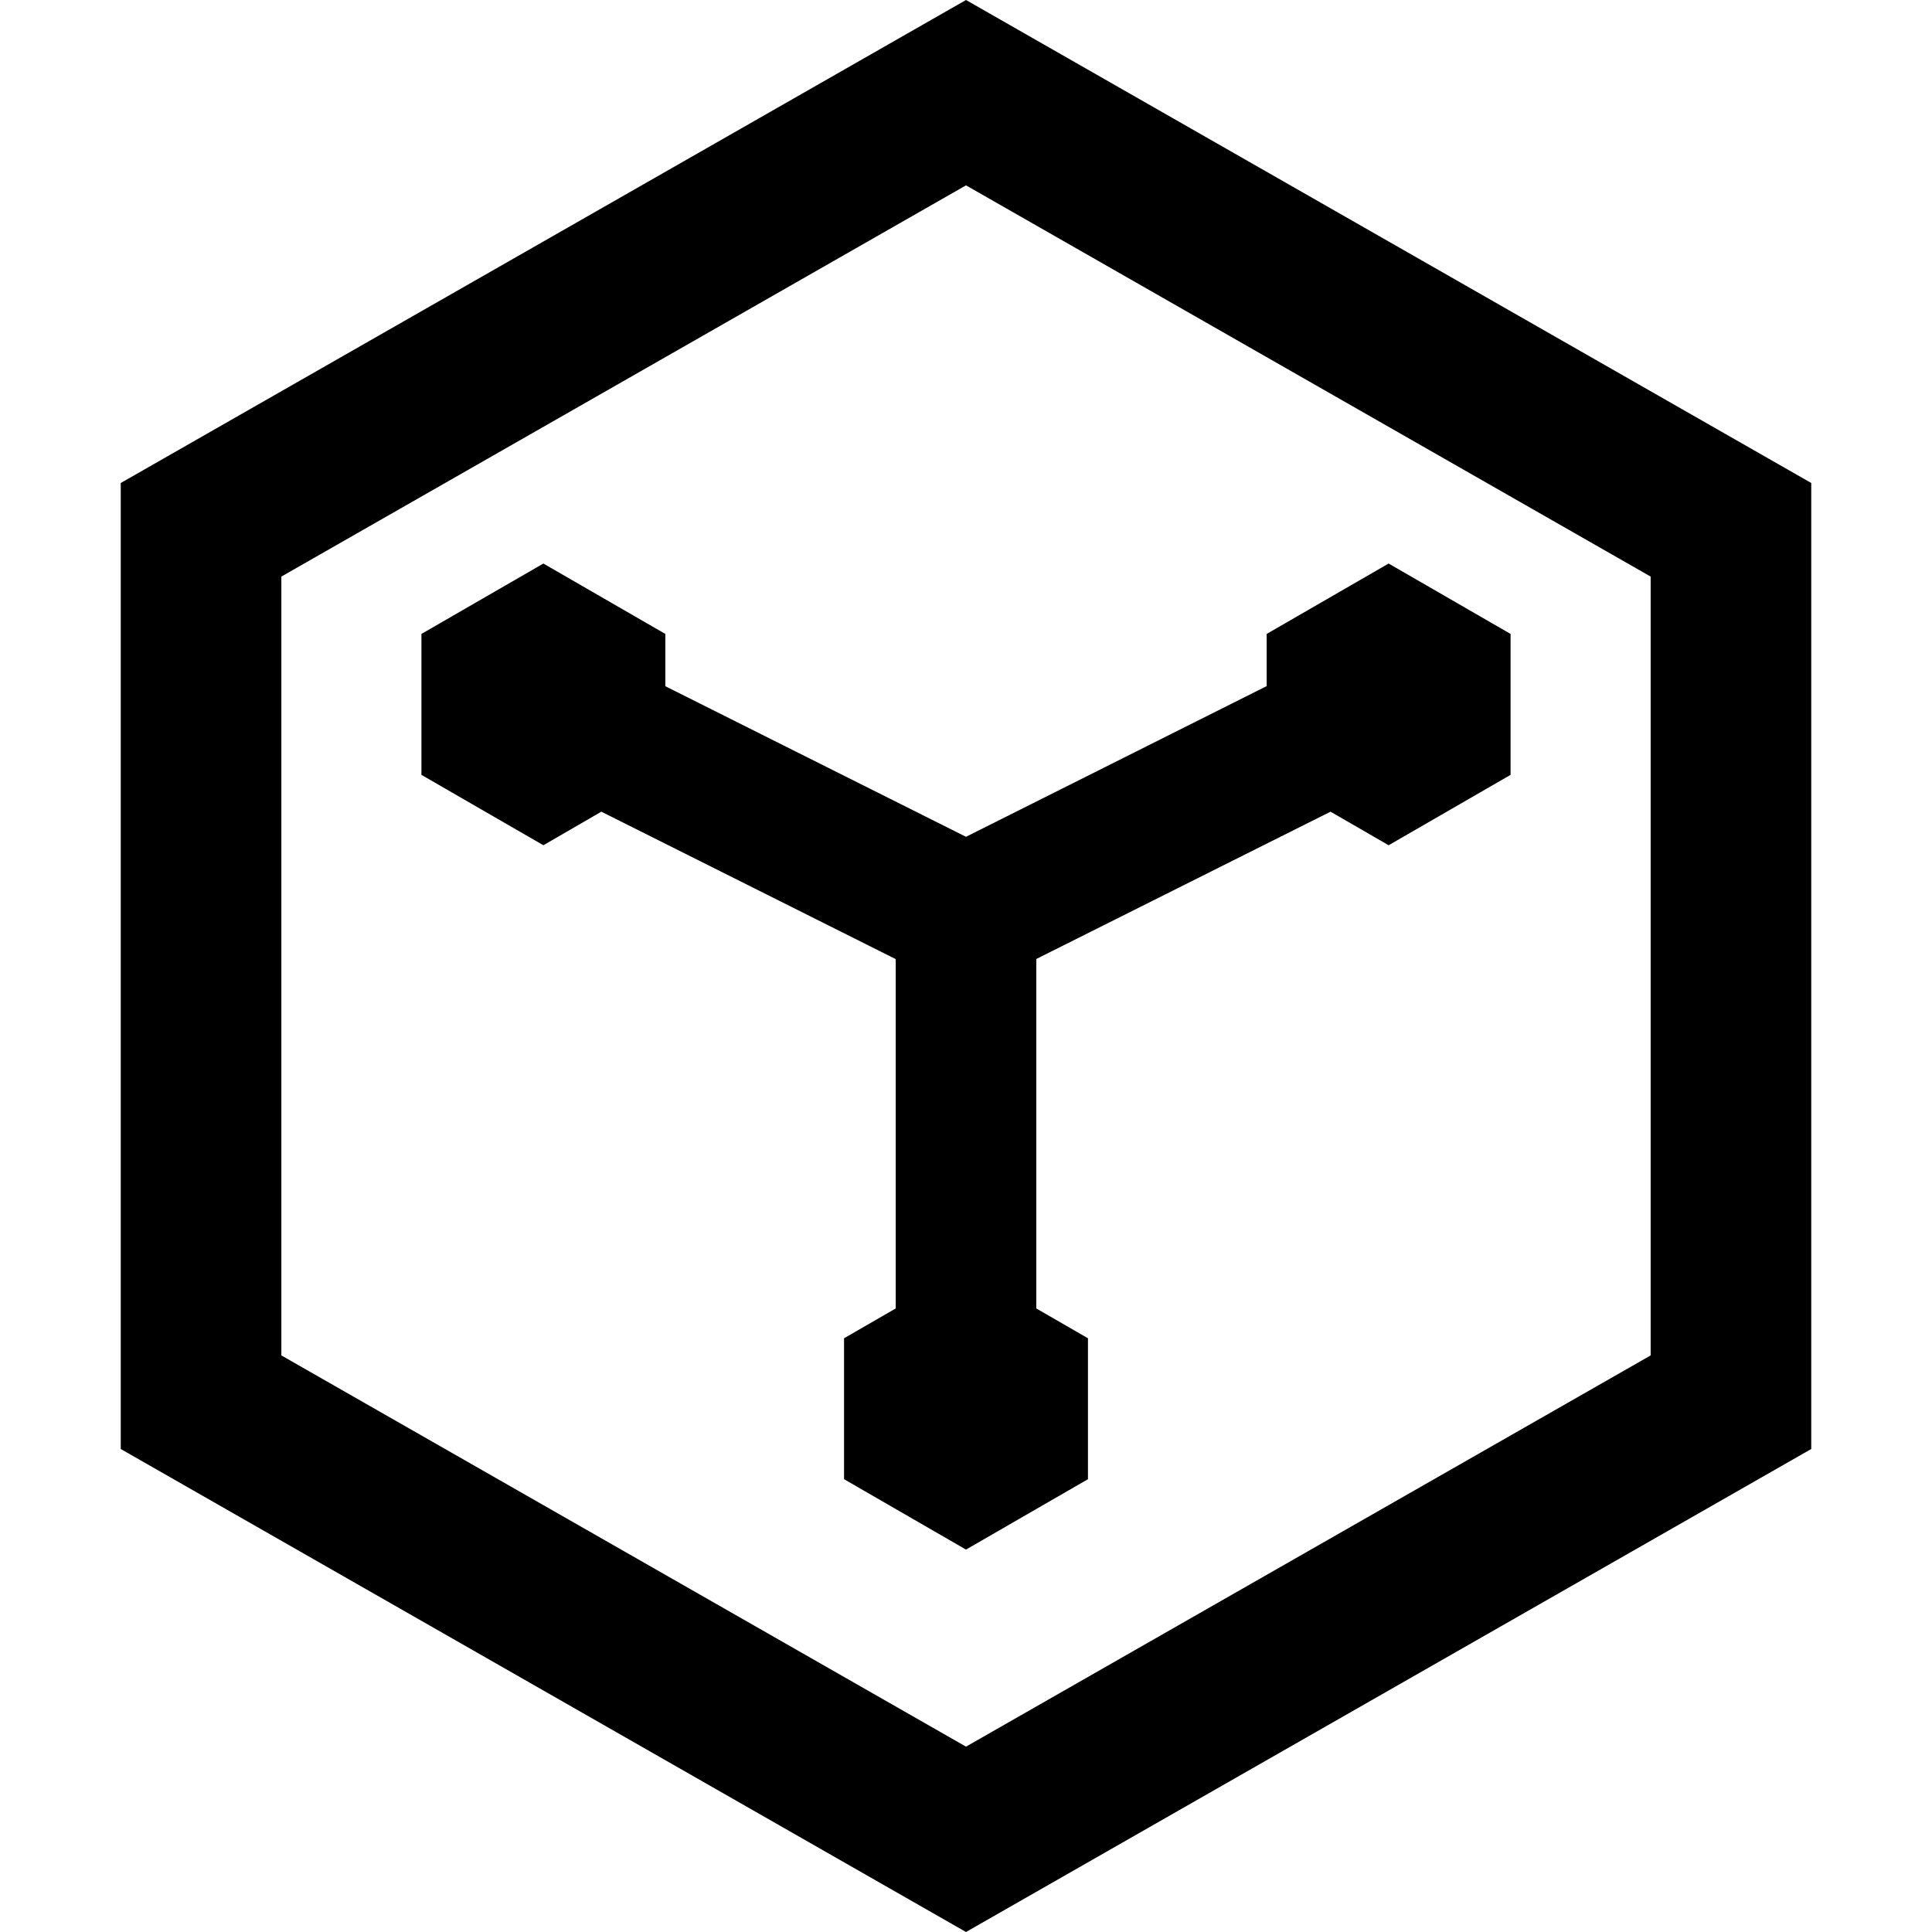
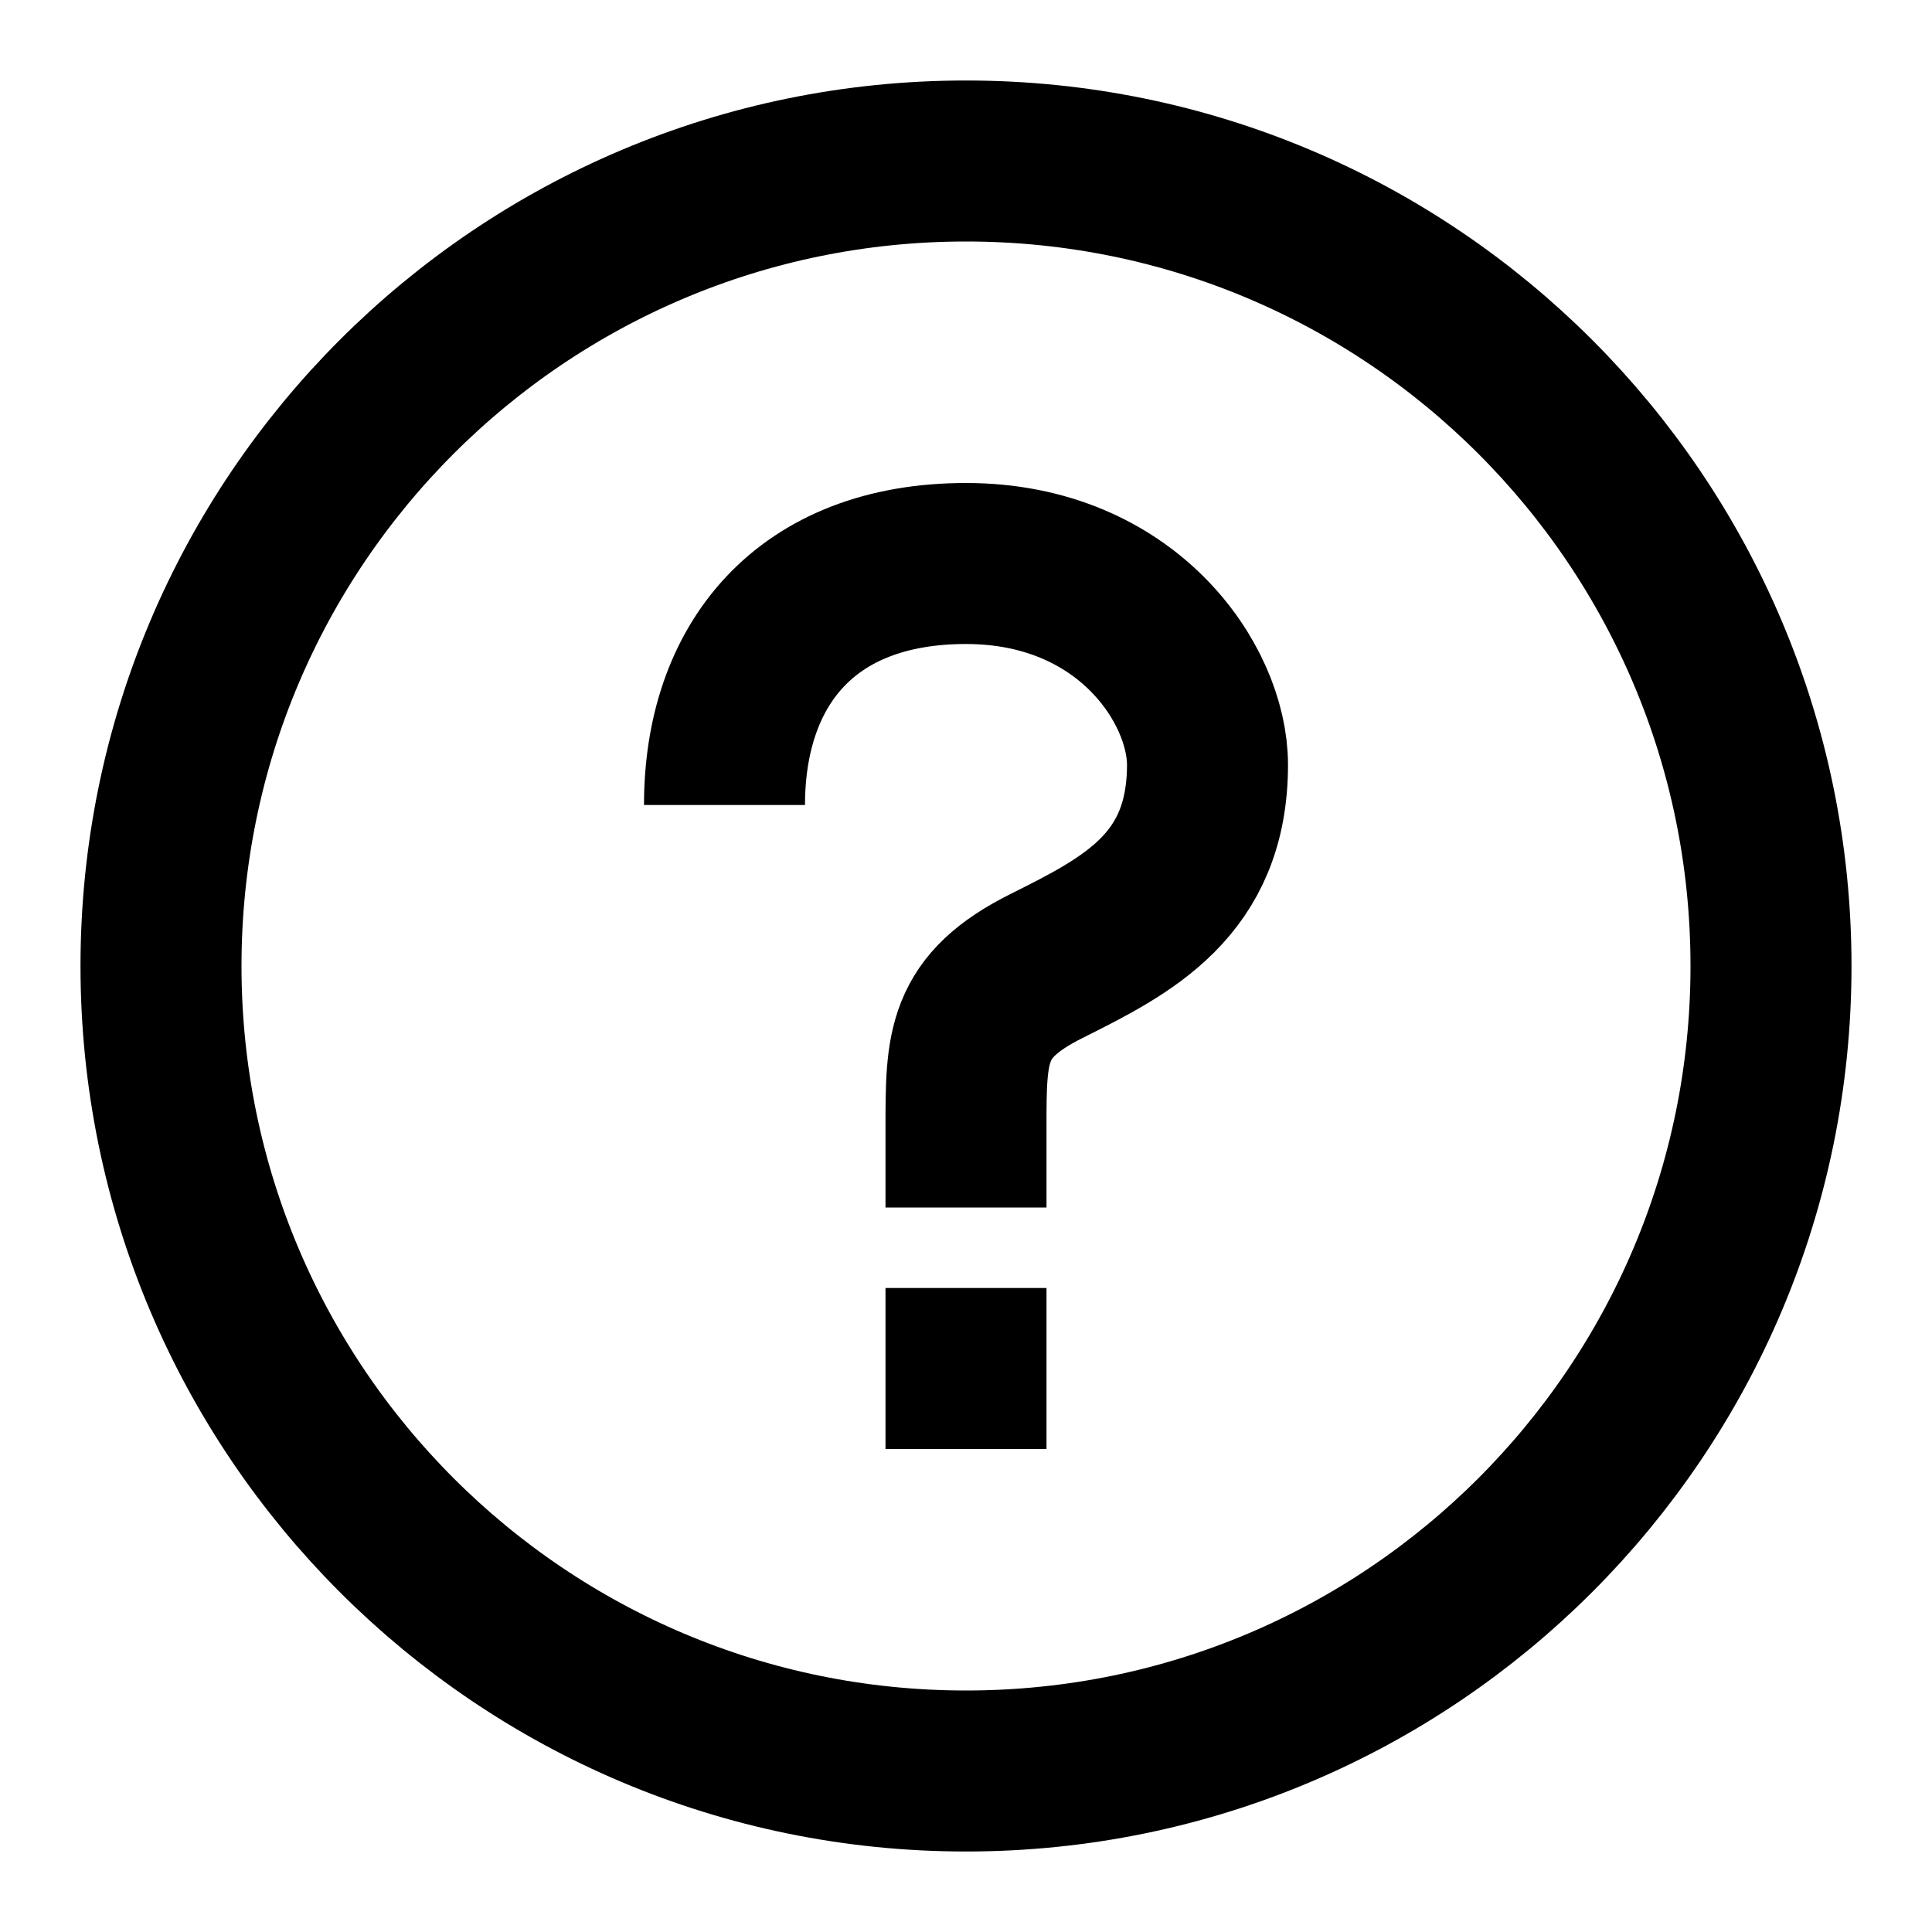
- <svg xmlns="http://www.w3.org/2000/svg" t="1603437255749" class="icon" viewBox="0 0 1024 1024" version="1.1" p-id="1527" width="200" height="200">
-   <defs>
-     <style type="text/css" />
-   </defs>
-   <path d="M512 0l448 256v512l-448 256-448-256V256l448-256z m0 98.24l-362.88 207.36v412.8L512 925.76l362.88-207.36v-412.8L512 98.24z m224 200.448l64.64 37.312v74.688L736 448l-30.784-17.792-155.968 78.08v185.216l27.392 15.808v74.688L512 821.312l-64.64-37.312v-74.688l27.392-15.808V508.352L318.72 430.208 288 448l-64.64-37.312V336l64.64-37.312 64.64 37.312v27.712L512 443.52l159.36-79.872V336l64.64-37.312z" fill="#000000" p-id="1528" />
+ <svg xmlns="http://www.w3.org/2000/svg" stroke="currentColor" fill="currentColor" stroke-width="0" viewBox="0 0 24 24" height="1em" width="1em">
+   <path fill="none" stroke-width="2" d="M12,22 C17.523,22 22,17.523 22,12 C22,6.477 17.523,2 12,2 C6.477,2 2,6.477 2,12 C2,17.523 6.477,22 12,22 Z M12,15 L12,14 C12,13 12,12.5 13,12 C14,11.5 15,11 15,9.5 C15,8.5 14,7 12,7 C10,7 9,8.264 9,10 M12,16 L12,18" />
</svg>
